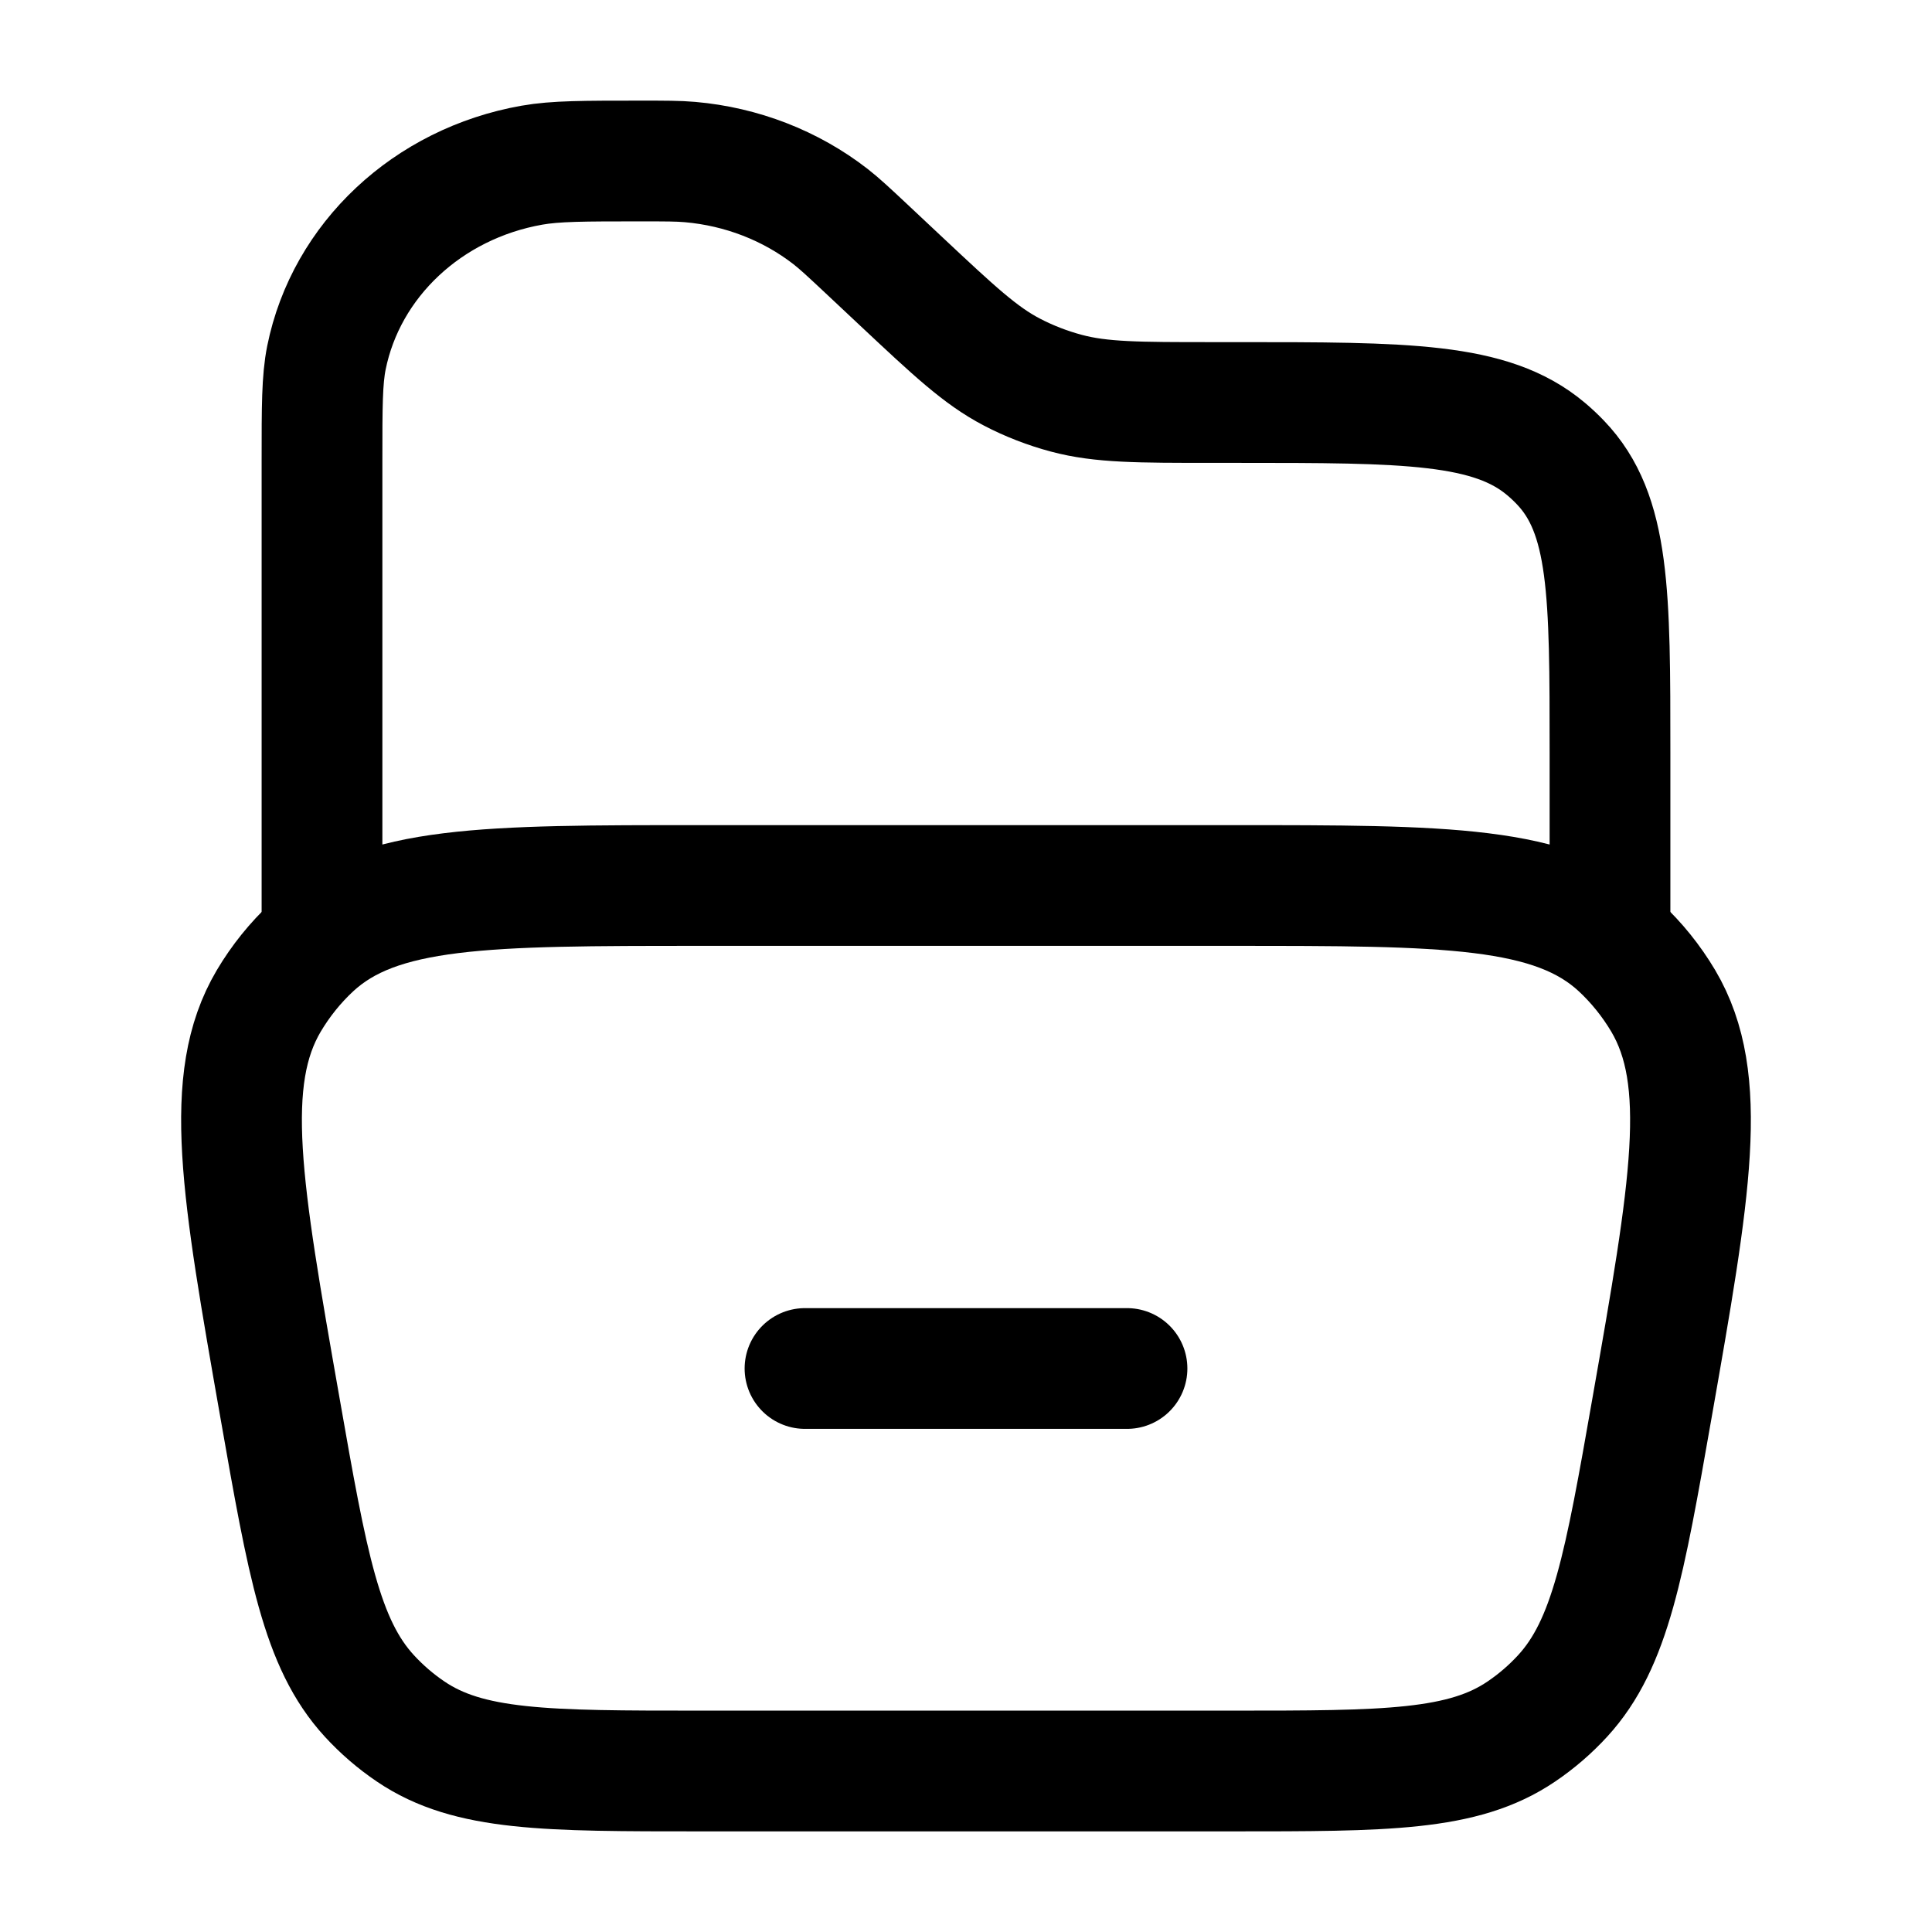
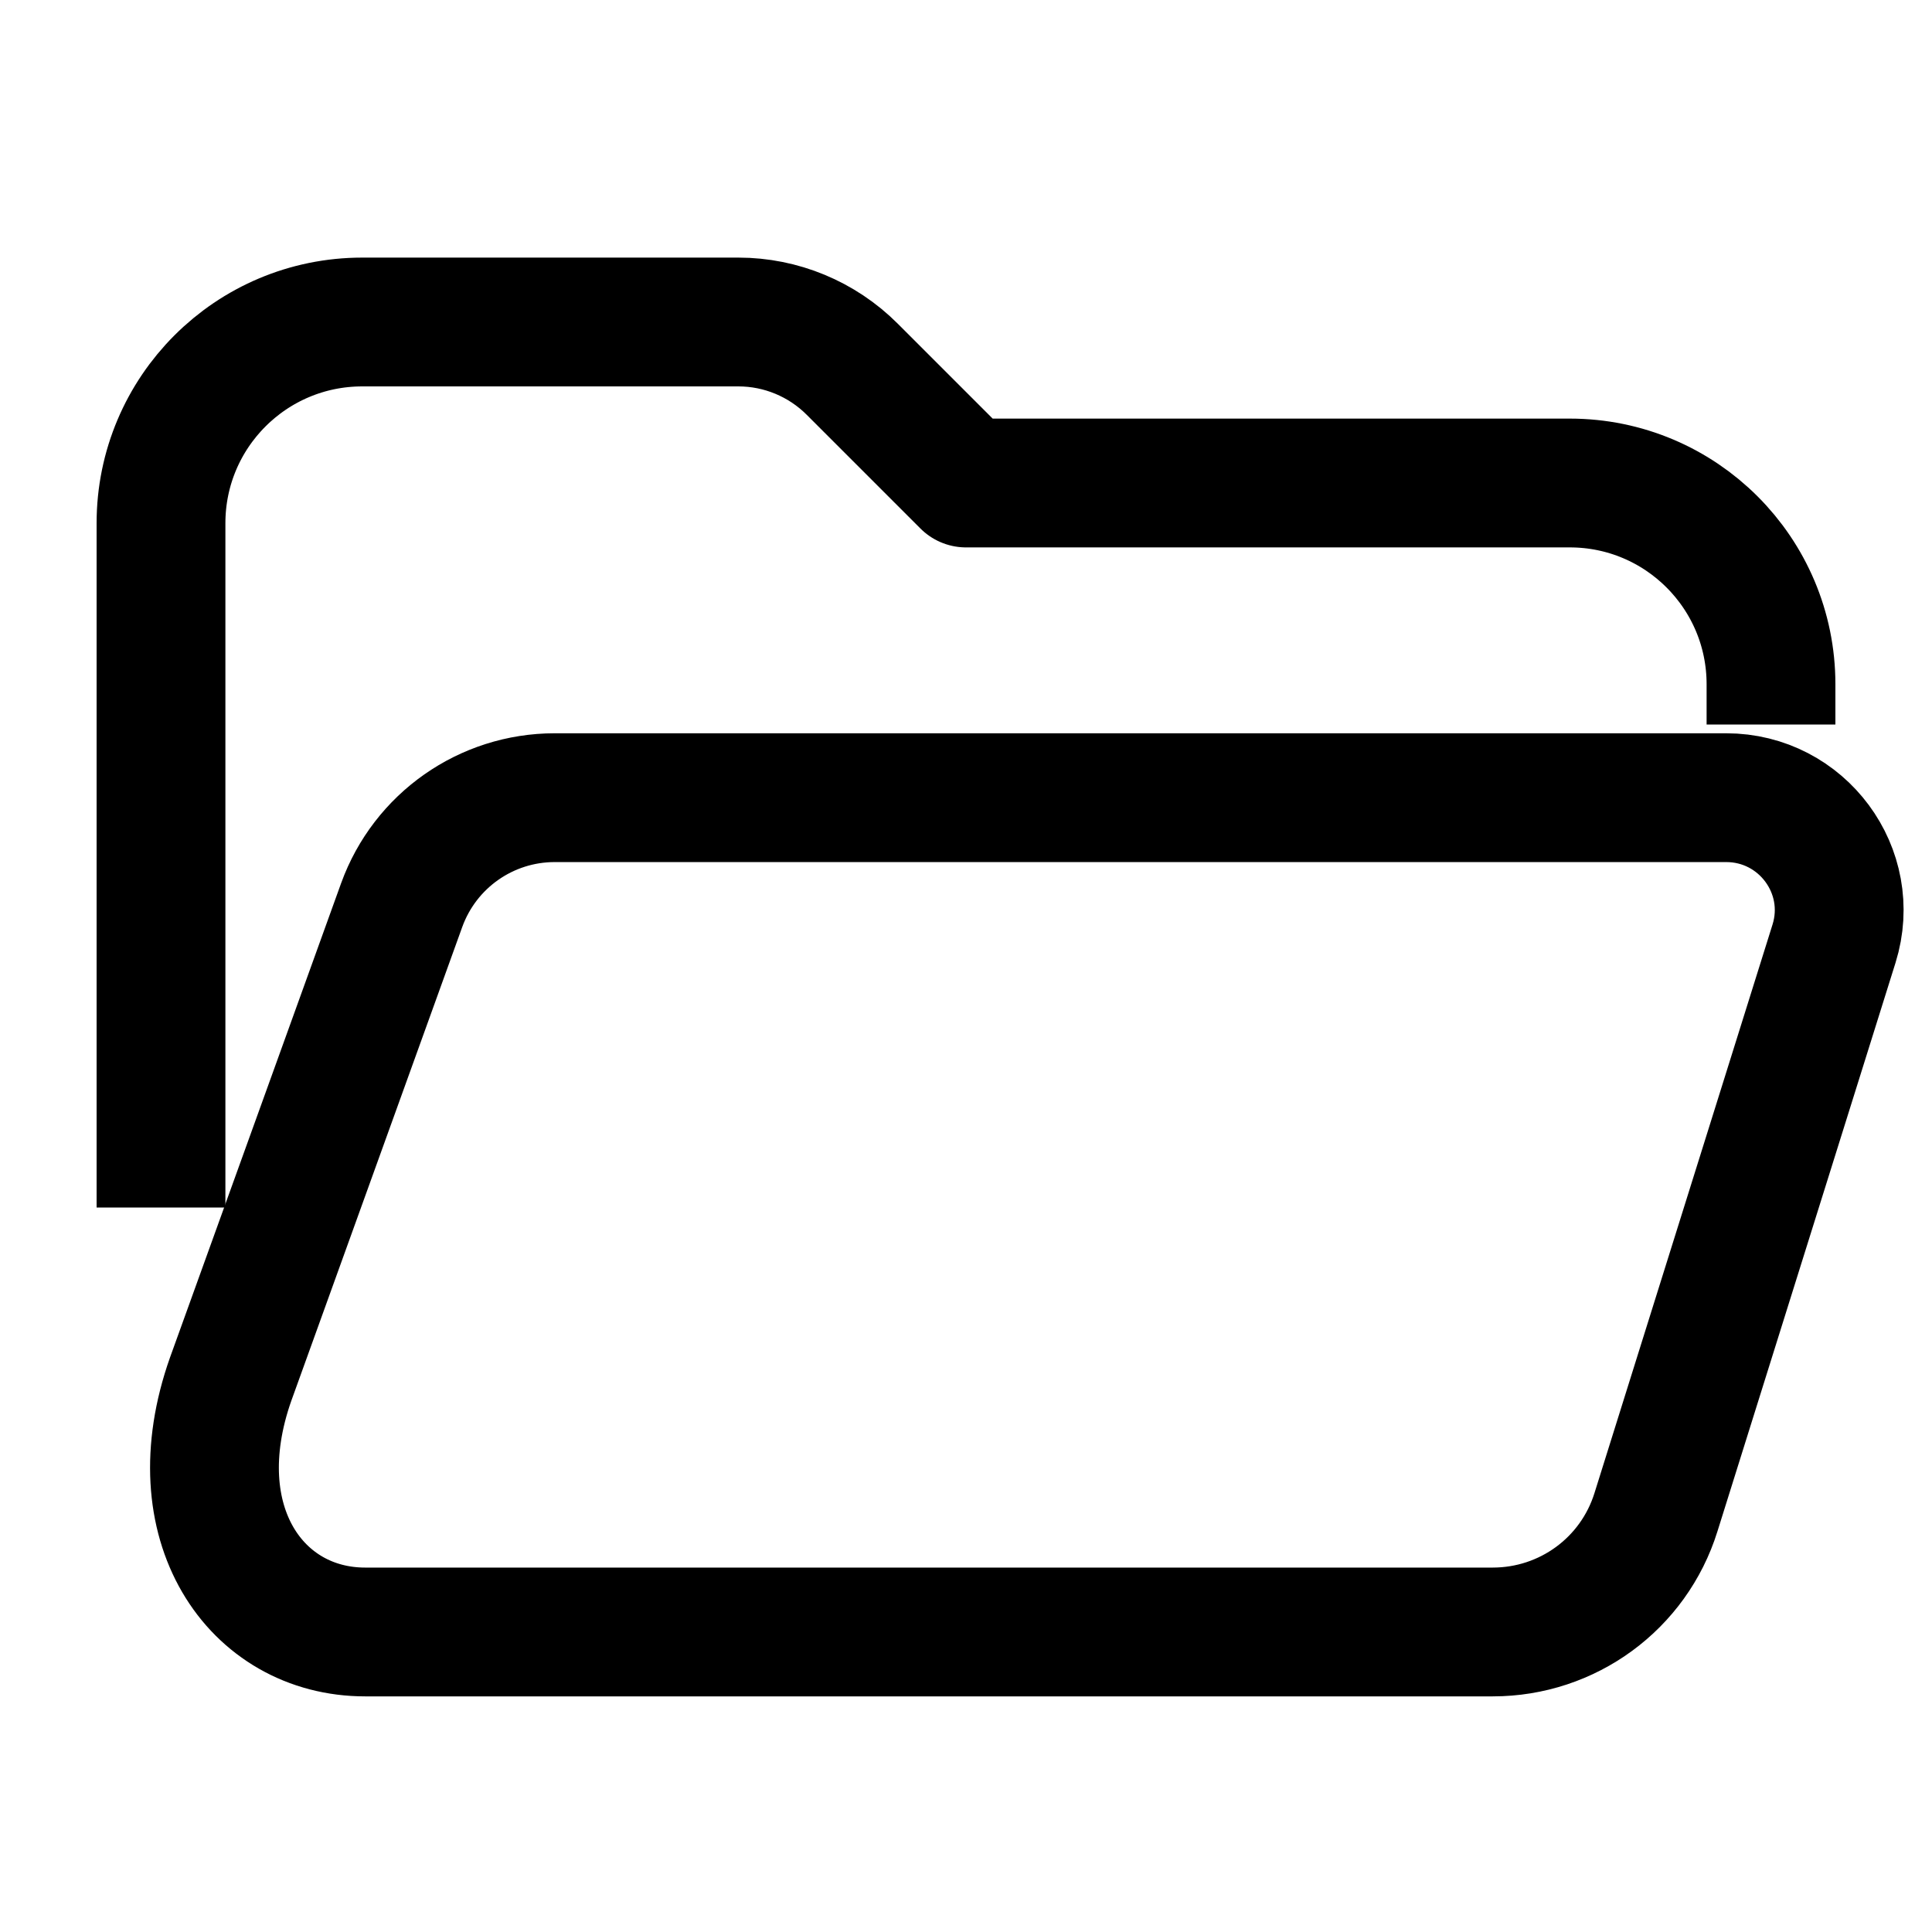
- <svg xmlns="http://www.w3.org/2000/svg" width="800px" height="800px" viewBox="0 0 24 24" fill="none">
-   <path d="M4 11.5V5.712C4 5.05 4 4.719 4.055 4.444C4.3 3.23 5.312 2.281 6.607 2.052C6.901 2 7.254 2 7.96 2C8.269 2 8.424 2 8.572 2.013C9.213 2.069 9.821 2.305 10.317 2.69C10.432 2.78 10.541 2.882 10.76 3.087L11.2 3.5C11.853 4.112 12.179 4.418 12.57 4.622C12.784 4.734 13.012 4.822 13.248 4.885C13.678 5 14.14 5 15.063 5H15.362C17.468 5 18.52 5 19.205 5.577C19.268 5.63 19.328 5.686 19.384 5.745C20 6.387 20 7.374 20 9.348V11.5" stroke="currentColor" stroke-width="1.5" />
-   <path d="M10 17H14" stroke="currentColor" stroke-width="1.5" stroke-linecap="round" />
-   <path d="M3.477 17.484C3 14.768 2.761 13.41 3.339 12.433C3.487 12.184 3.669 11.958 3.879 11.763C4.704 11 6.038 11 8.705 11H15.295C17.962 11 19.296 11 20.121 11.763C20.331 11.958 20.513 12.184 20.661 12.433C21.239 13.41 21 14.768 20.523 17.484C20.18 19.439 20.008 20.417 19.413 21.066C19.259 21.234 19.086 21.383 18.898 21.51C18.175 22 17.215 22 15.295 22H8.705C6.785 22 5.825 22 5.102 21.51C4.914 21.383 4.741 21.234 4.587 21.066C3.992 20.417 3.82 19.439 3.477 17.484Z" stroke="currentColor" stroke-width="1.5" />
+ <svg xmlns="http://www.w3.org/2000/svg" width="24" height="24" viewBox="0 0 24 24" fill="none">
+   <path d="M2 15V6.5C2 5.119 3.119 4 4.5 4H9.172C9.702 4 10.211 4.211 10.586 4.586L12 6H19.5C20.881 6 22 7.119 22 8.5V9" stroke="currentColor" stroke-width="1.6" stroke-linejoin="round" />
+   <path d="M2.865 17.133L4.99 11.243C5.28 10.442 6.039 9.909 6.891 9.909H21.443C22.387 9.909 23.064 10.82 22.783 11.722L20.571 18.785C20.294 19.673 19.474 20.273 18.543 20.273H4.536C3.179 20.273 2.232 18.926 2.865 17.133Z" stroke="currentColor" stroke-width="1.6" stroke-linejoin="round" />
</svg>
